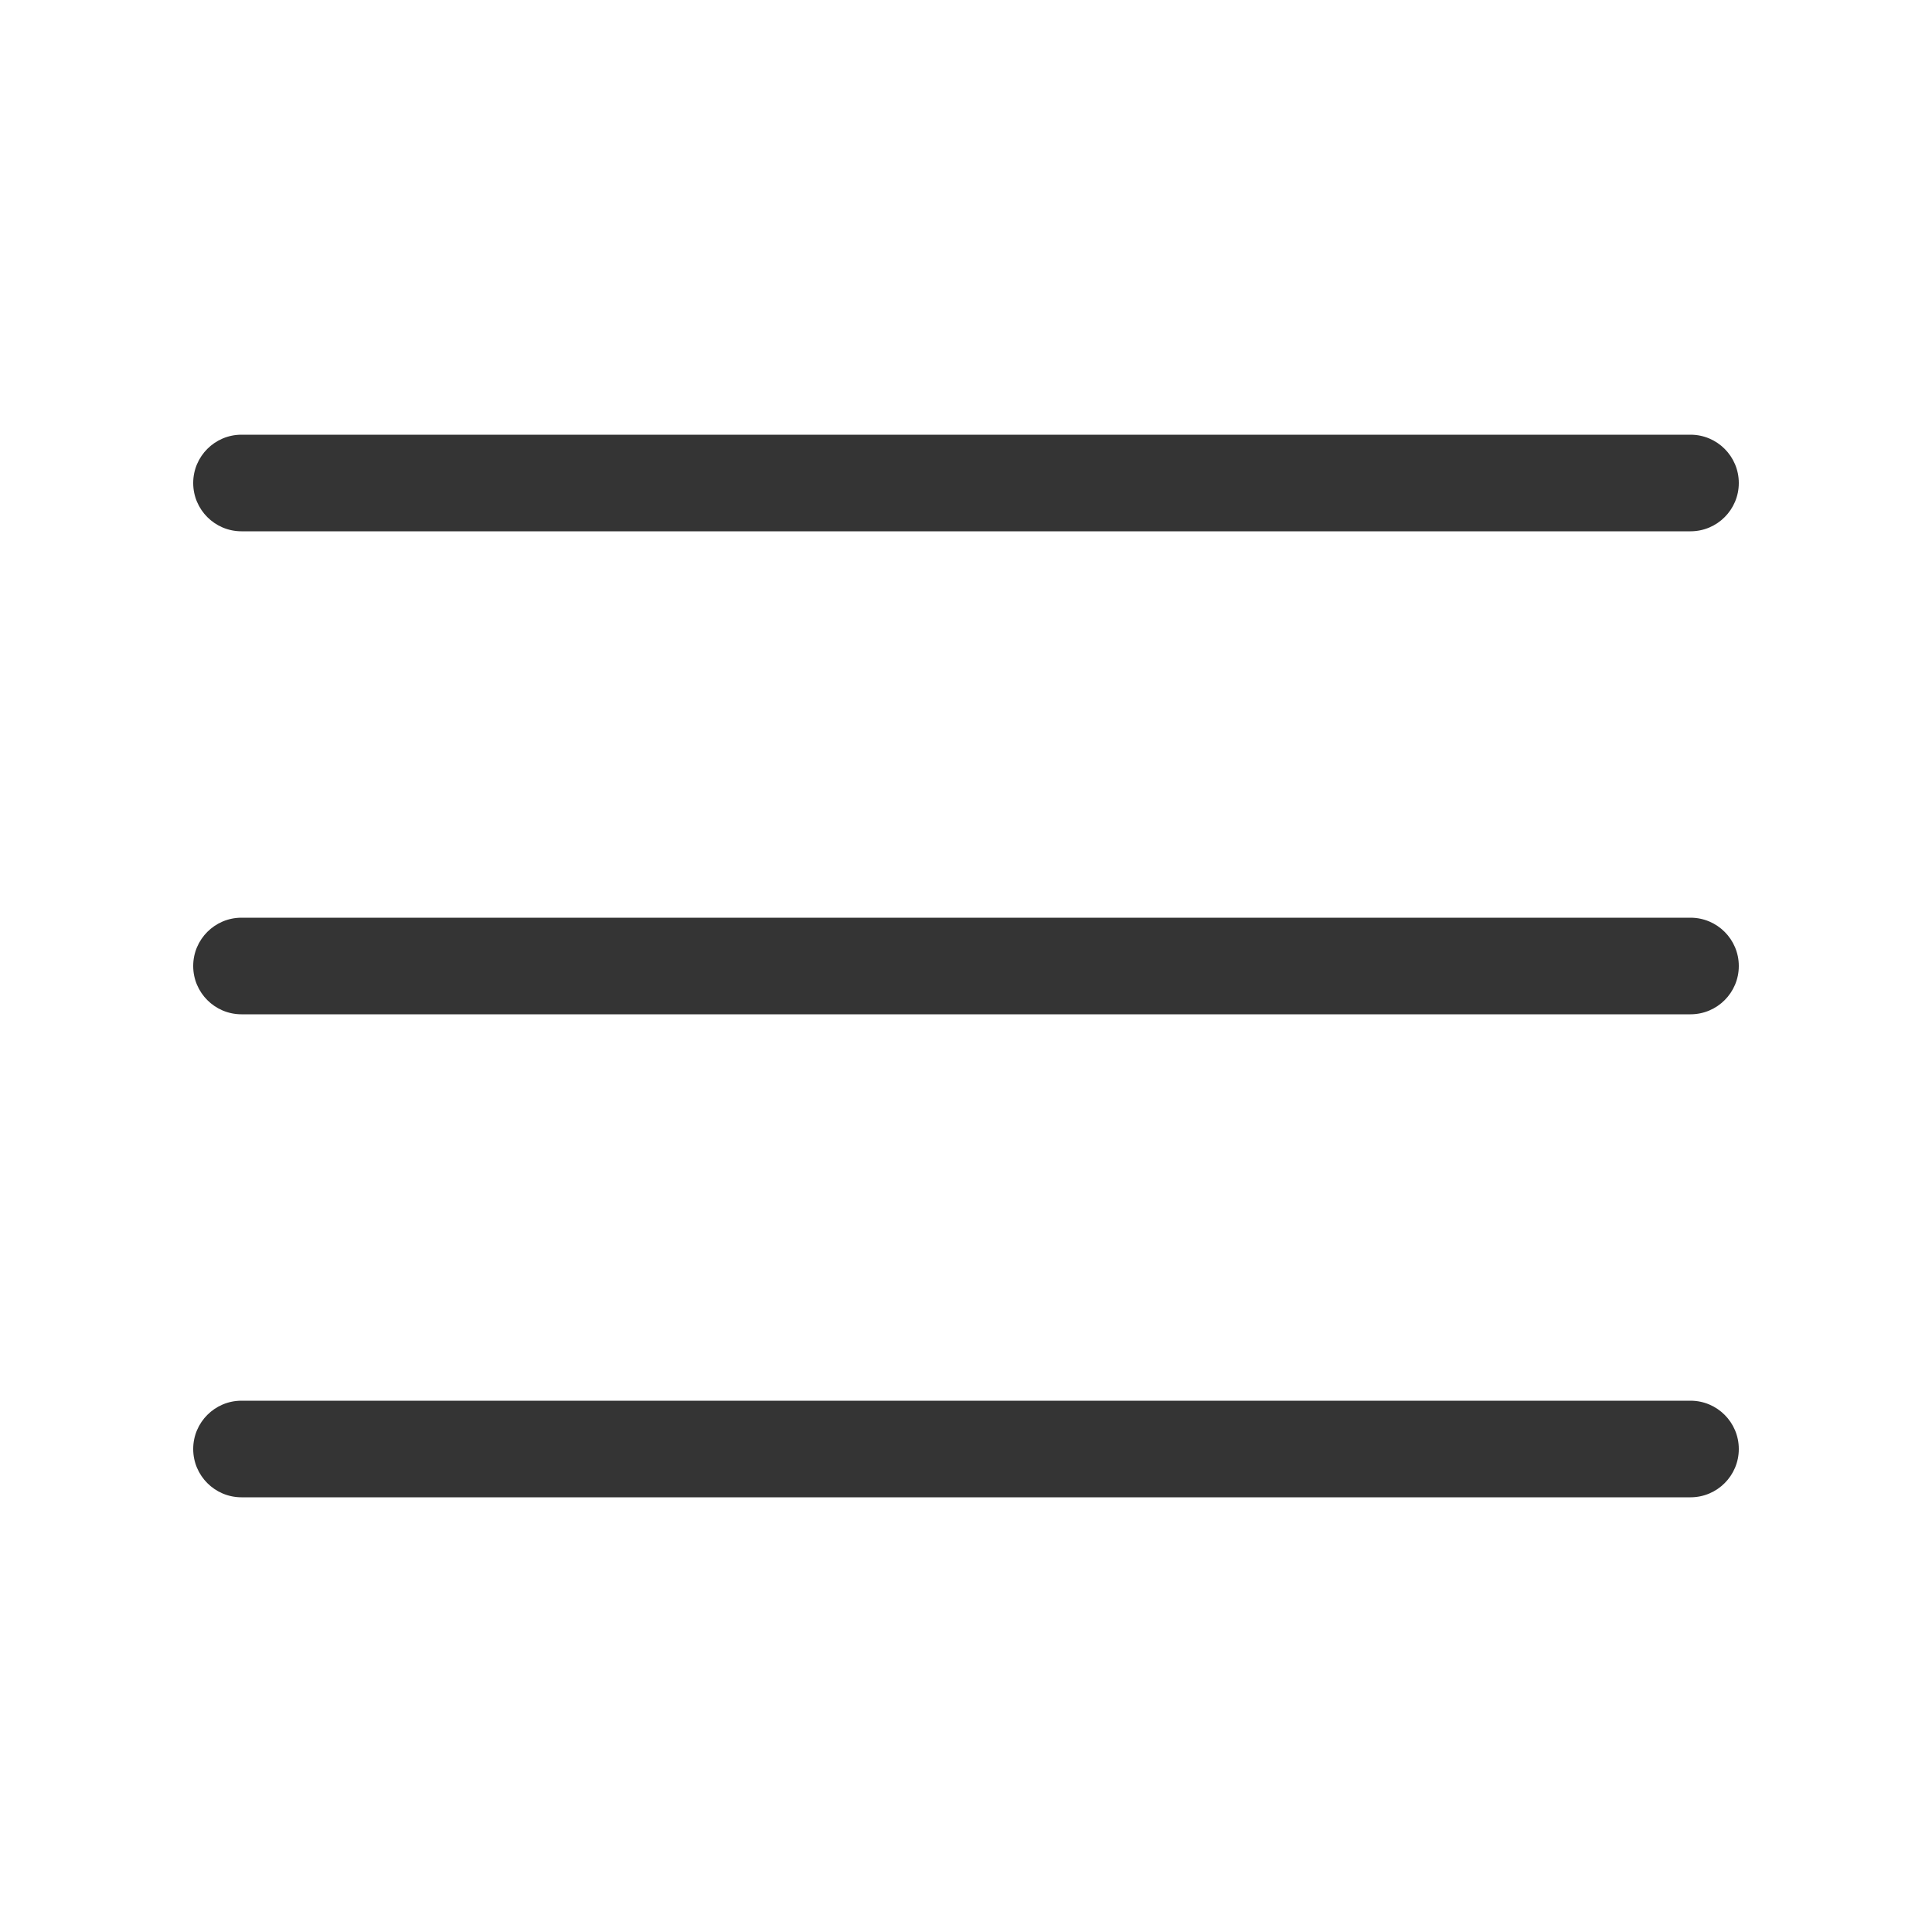
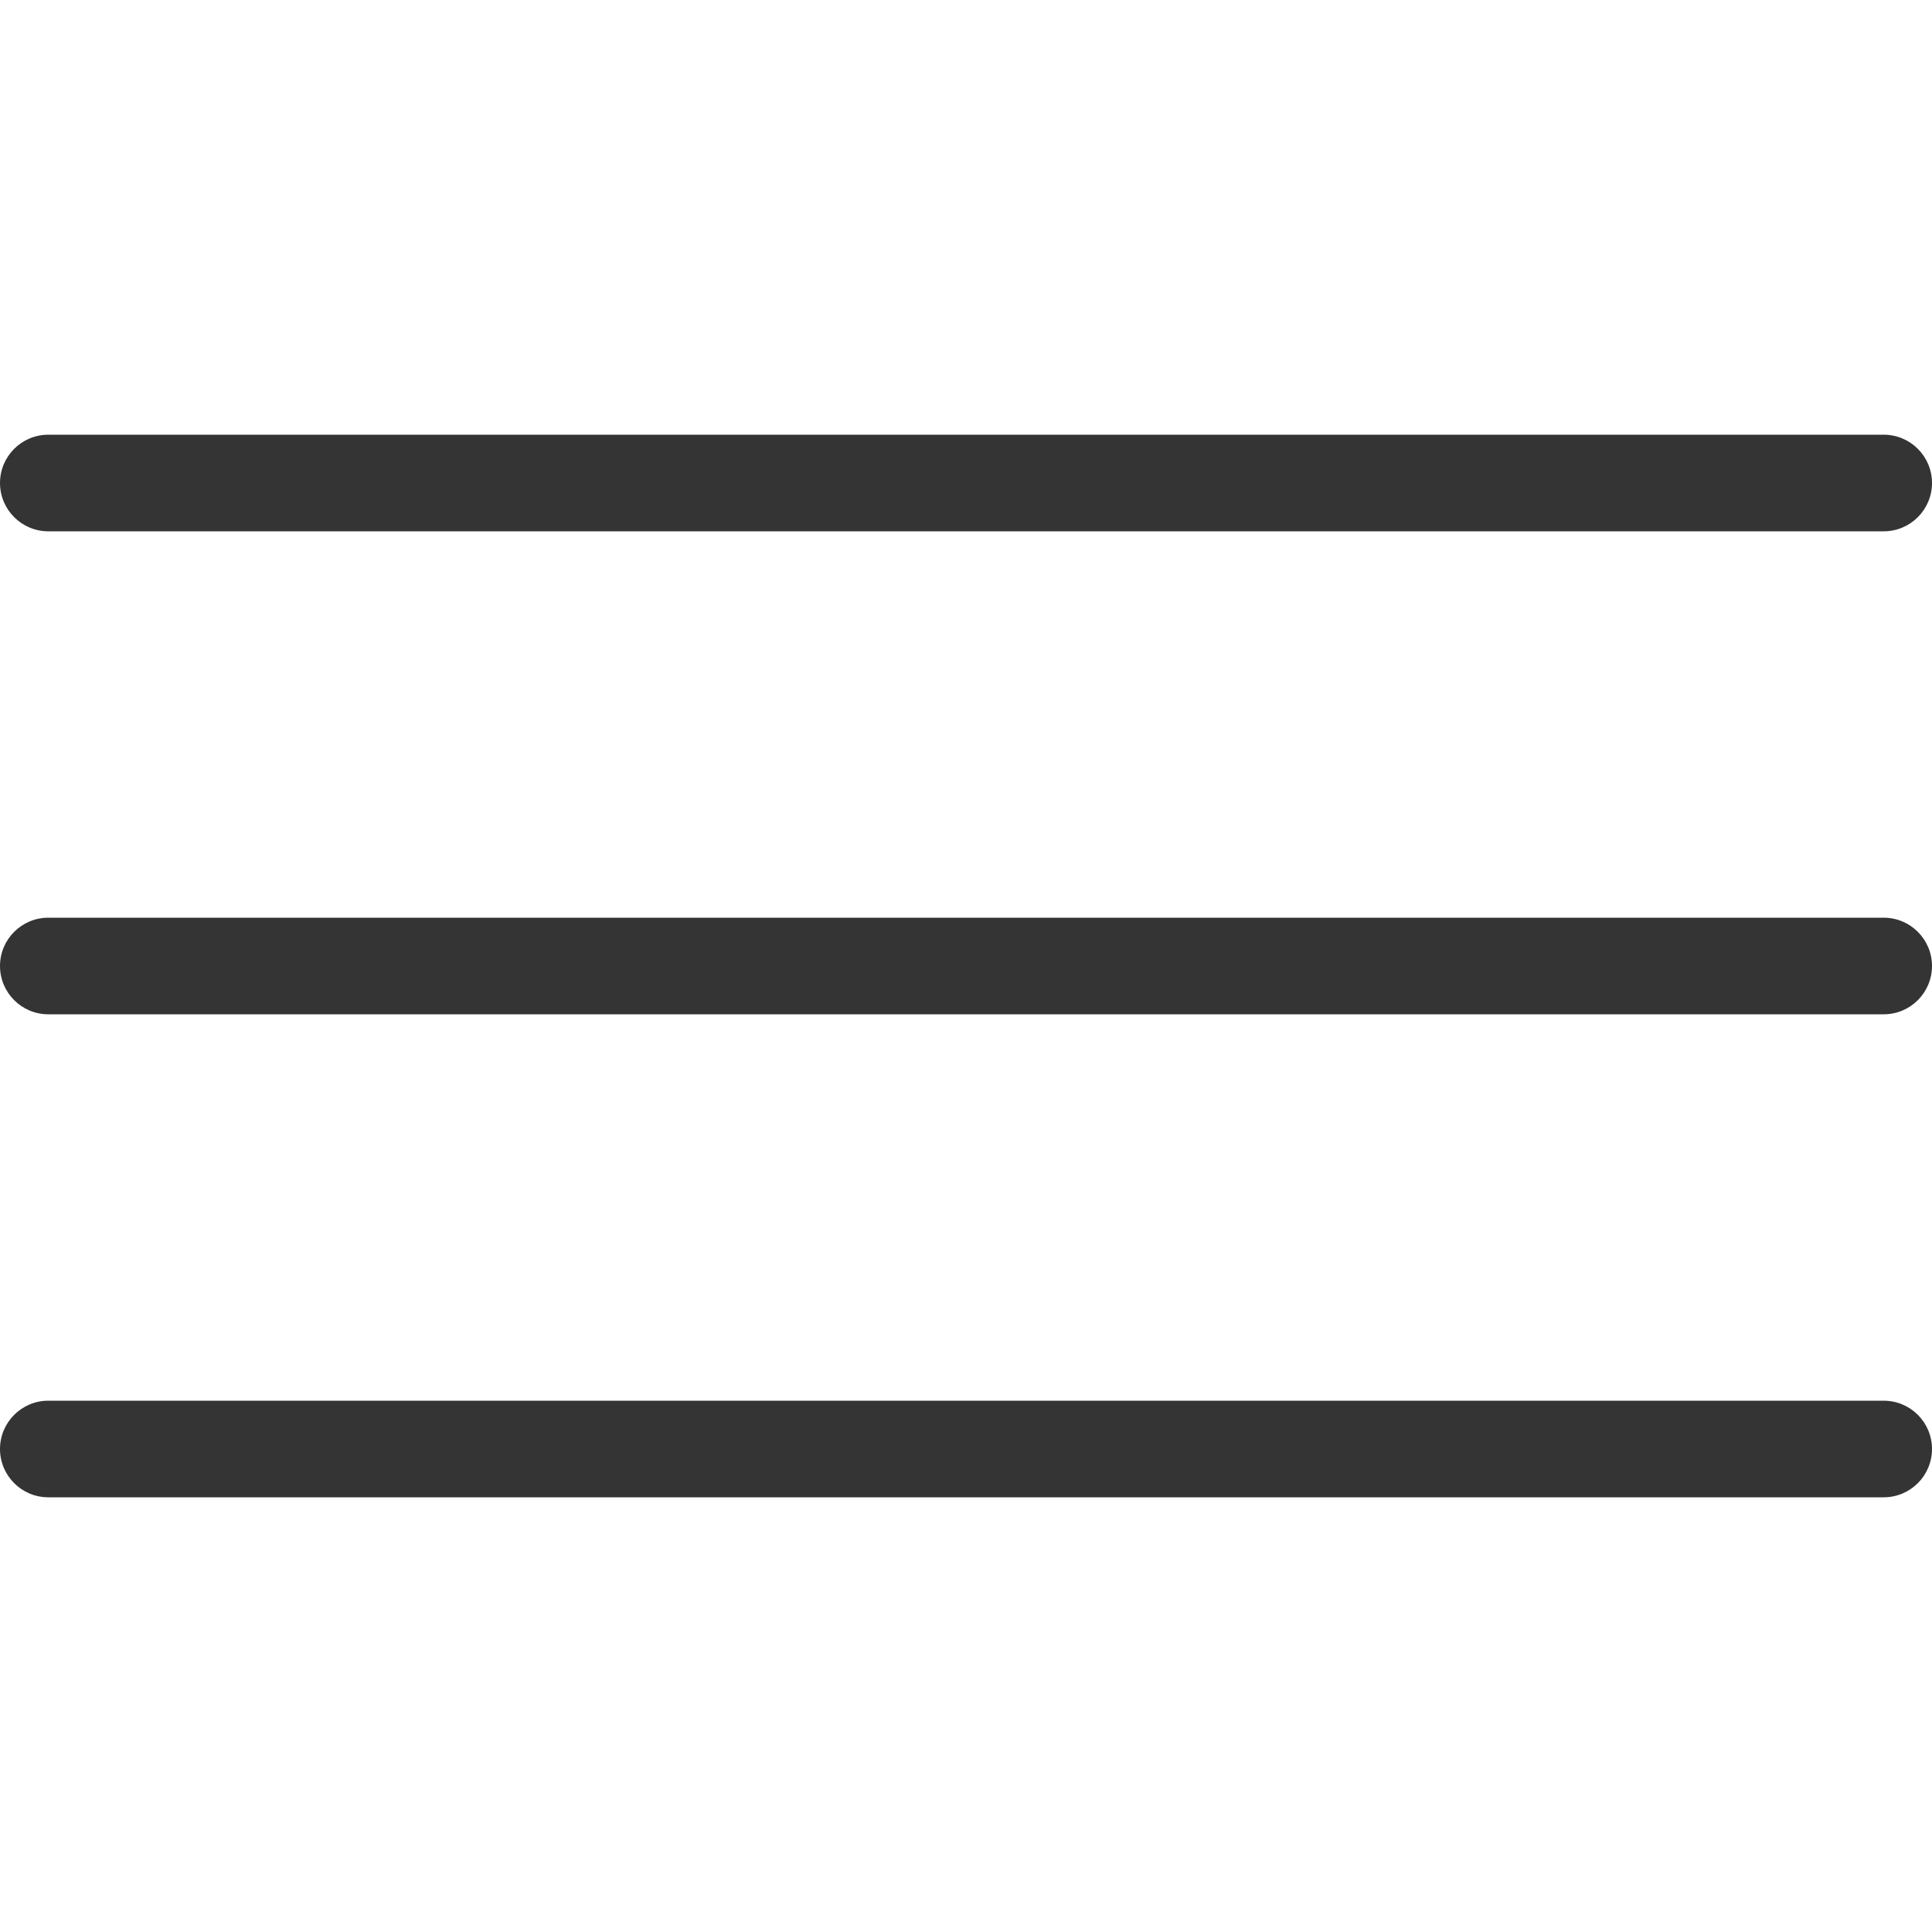
<svg xmlns="http://www.w3.org/2000/svg" width="30" height="30" viewBox="0 0 30 30" fill="none">
-   <path d="M26.25 8.25H3.75C3.336 8.25 3 7.914 3 7.5C3 7.086 3.336 6.75 3.75 6.75H26.25C26.664 6.75 27 7.086 27 7.5C27 7.914 26.664 8.25 26.25 8.25Z" fill="#343434" />
-   <path d="M26.25 15.75H3.75C3.336 15.75 3 15.414 3 15C3 14.586 3.336 14.25 3.75 14.25H26.25C26.664 14.25 27 14.586 27 15C27 15.414 26.664 15.75 26.25 15.75Z" fill="#343434" />
-   <path d="M26.25 23.25H3.75C3.336 23.25 3 22.914 3 22.5C3 22.086 3.336 21.75 3.75 21.75H26.25C26.664 21.75 27 22.086 27 22.5C27 22.914 26.664 23.25 26.25 23.25Z" fill="#343434" />
+   <path d="M29.25 8.25H0.75C0.336 8.25 0 7.914 0 7.5C0 7.086 0.336 6.75 0.75 6.75H29.25C29.664 6.75 30 7.086 30 7.5C30 7.914 29.664 8.25 29.25 8.25Z" fill="#343434" />
+   <path d="M29.25 15.75H0.75C0.336 15.75 0 15.414 0 15C0 14.586 0.336 14.25 0.75 14.25H29.25C29.664 14.25 30 14.586 30 15C30 15.414 29.664 15.75 29.25 15.75Z" fill="#343434" />
+   <path d="M29.25 23.25H0.75C0.336 23.25 0 22.914 0 22.5C0 22.086 0.336 21.75 0.75 21.75H29.25C29.664 21.75 30 22.086 30 22.5C30 22.914 29.664 23.25 29.25 23.25Z" fill="#343434" />
</svg>
